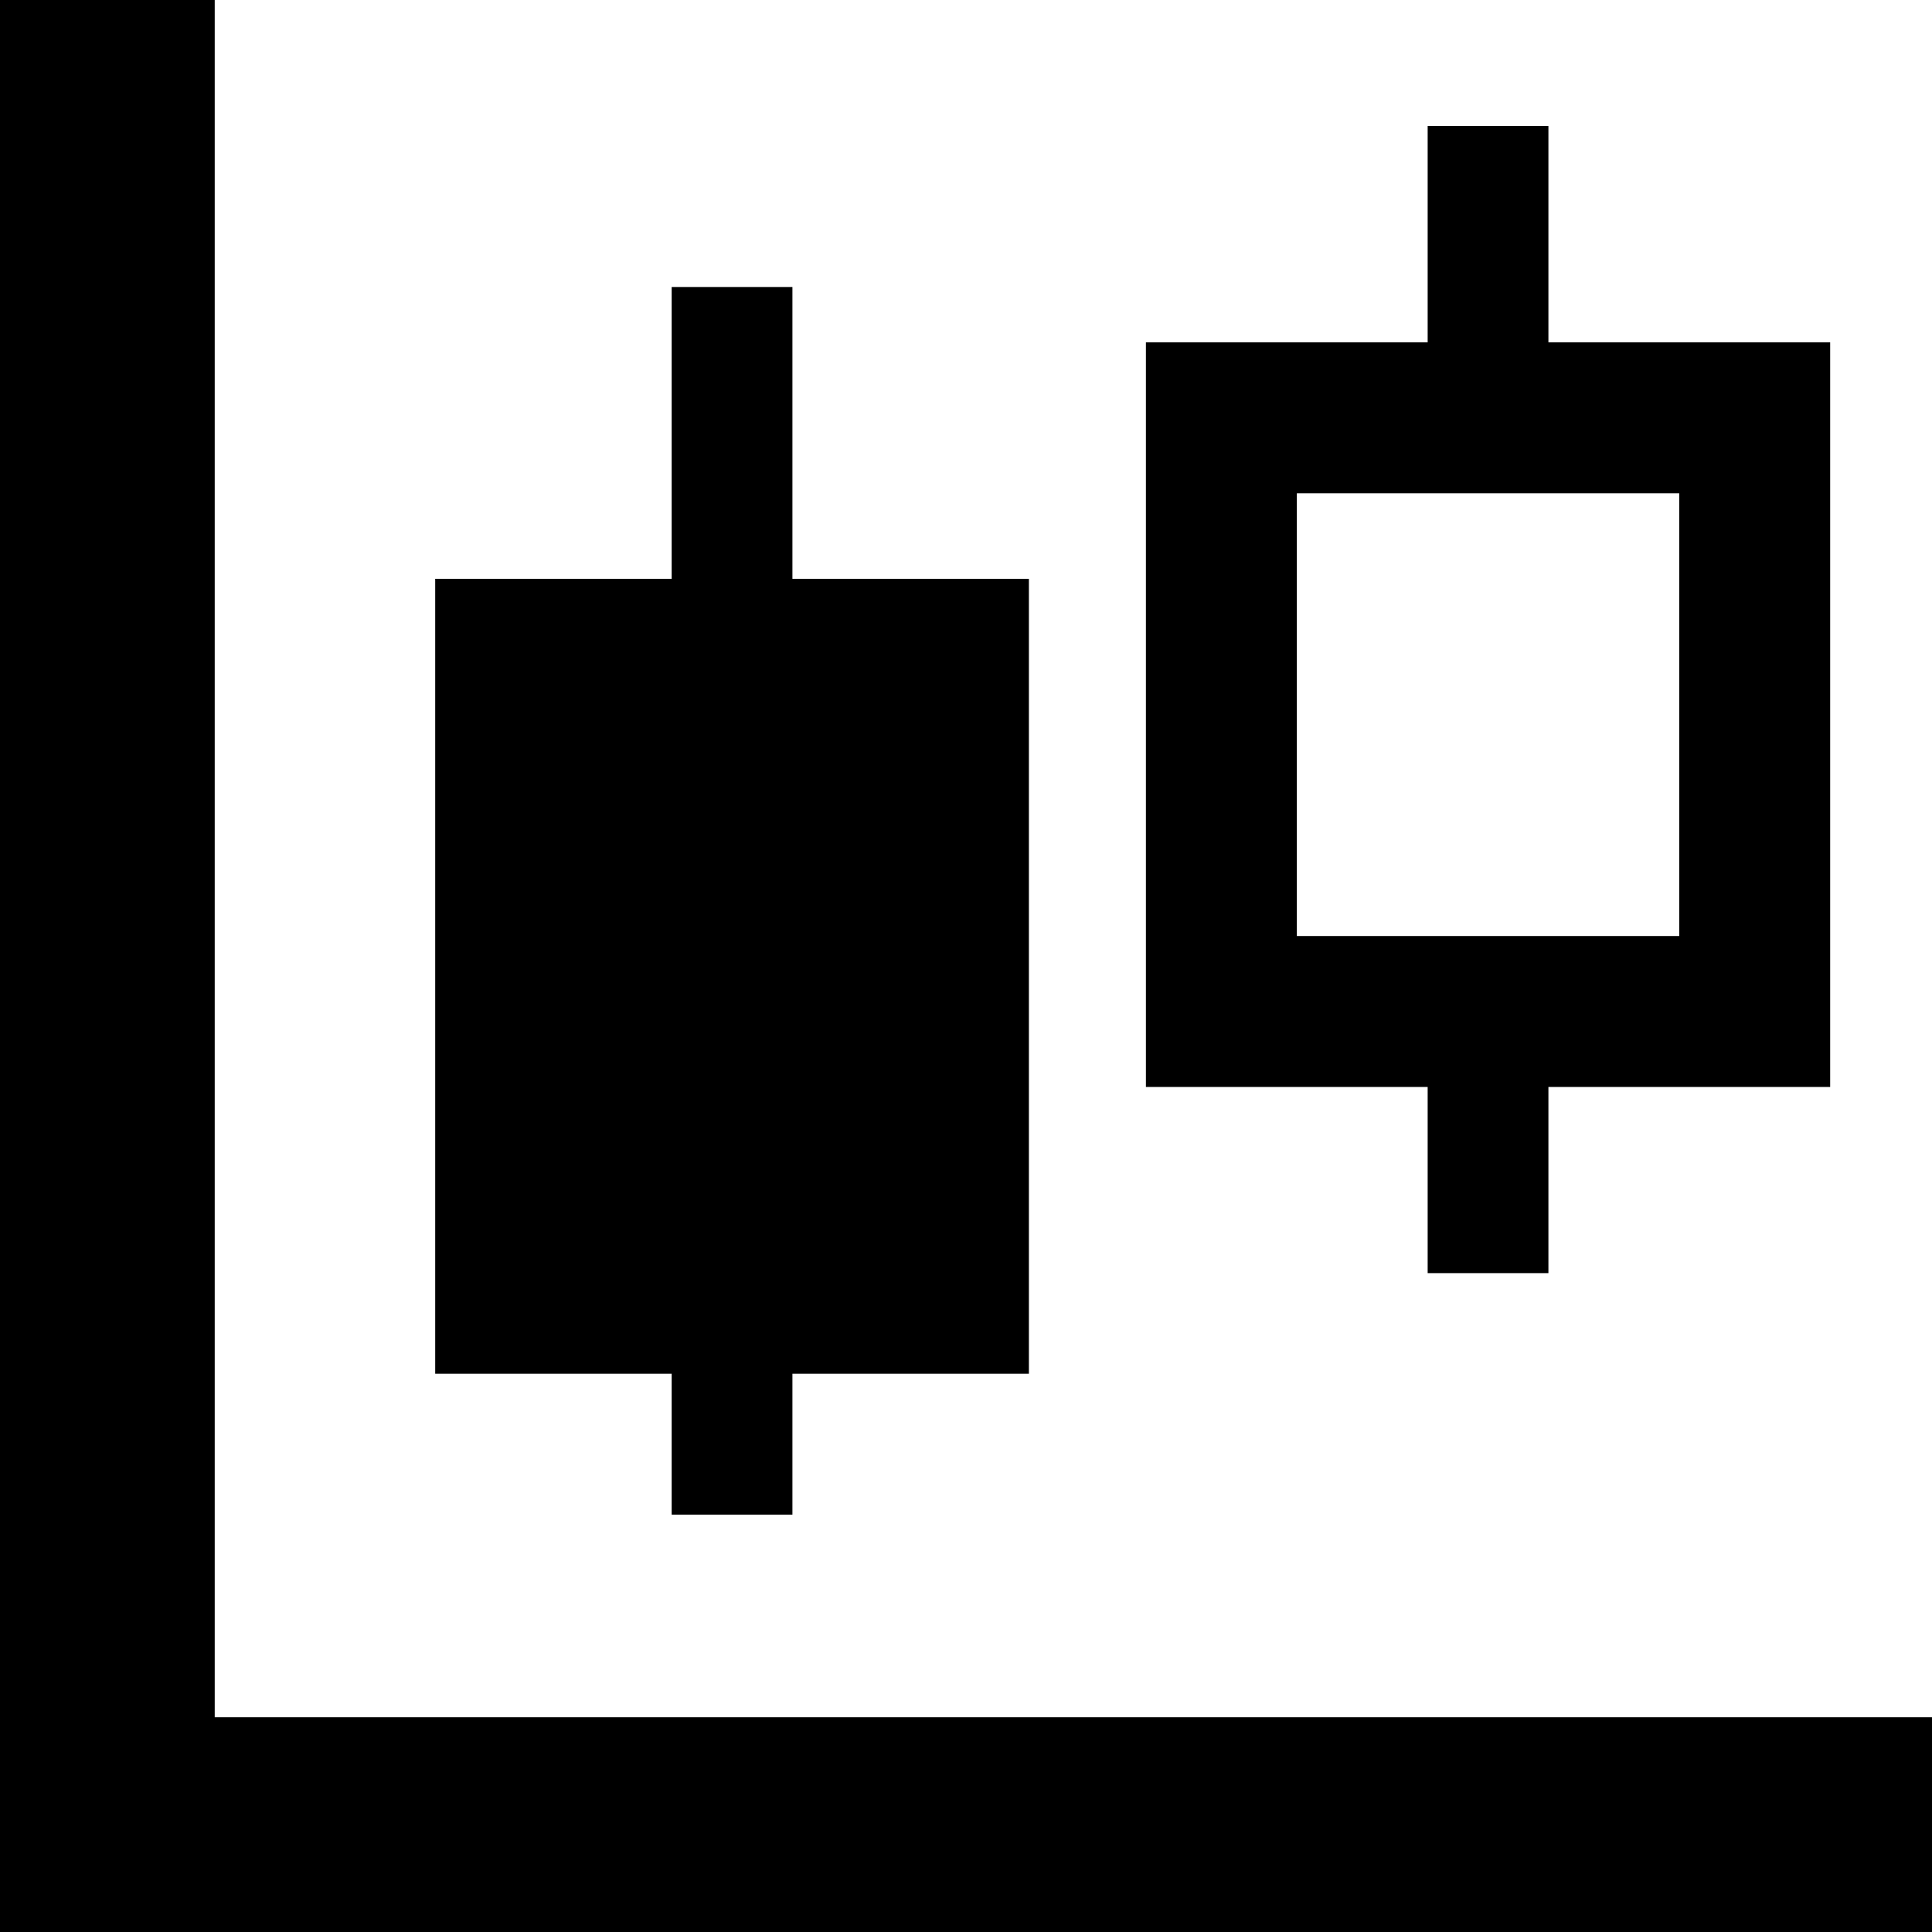
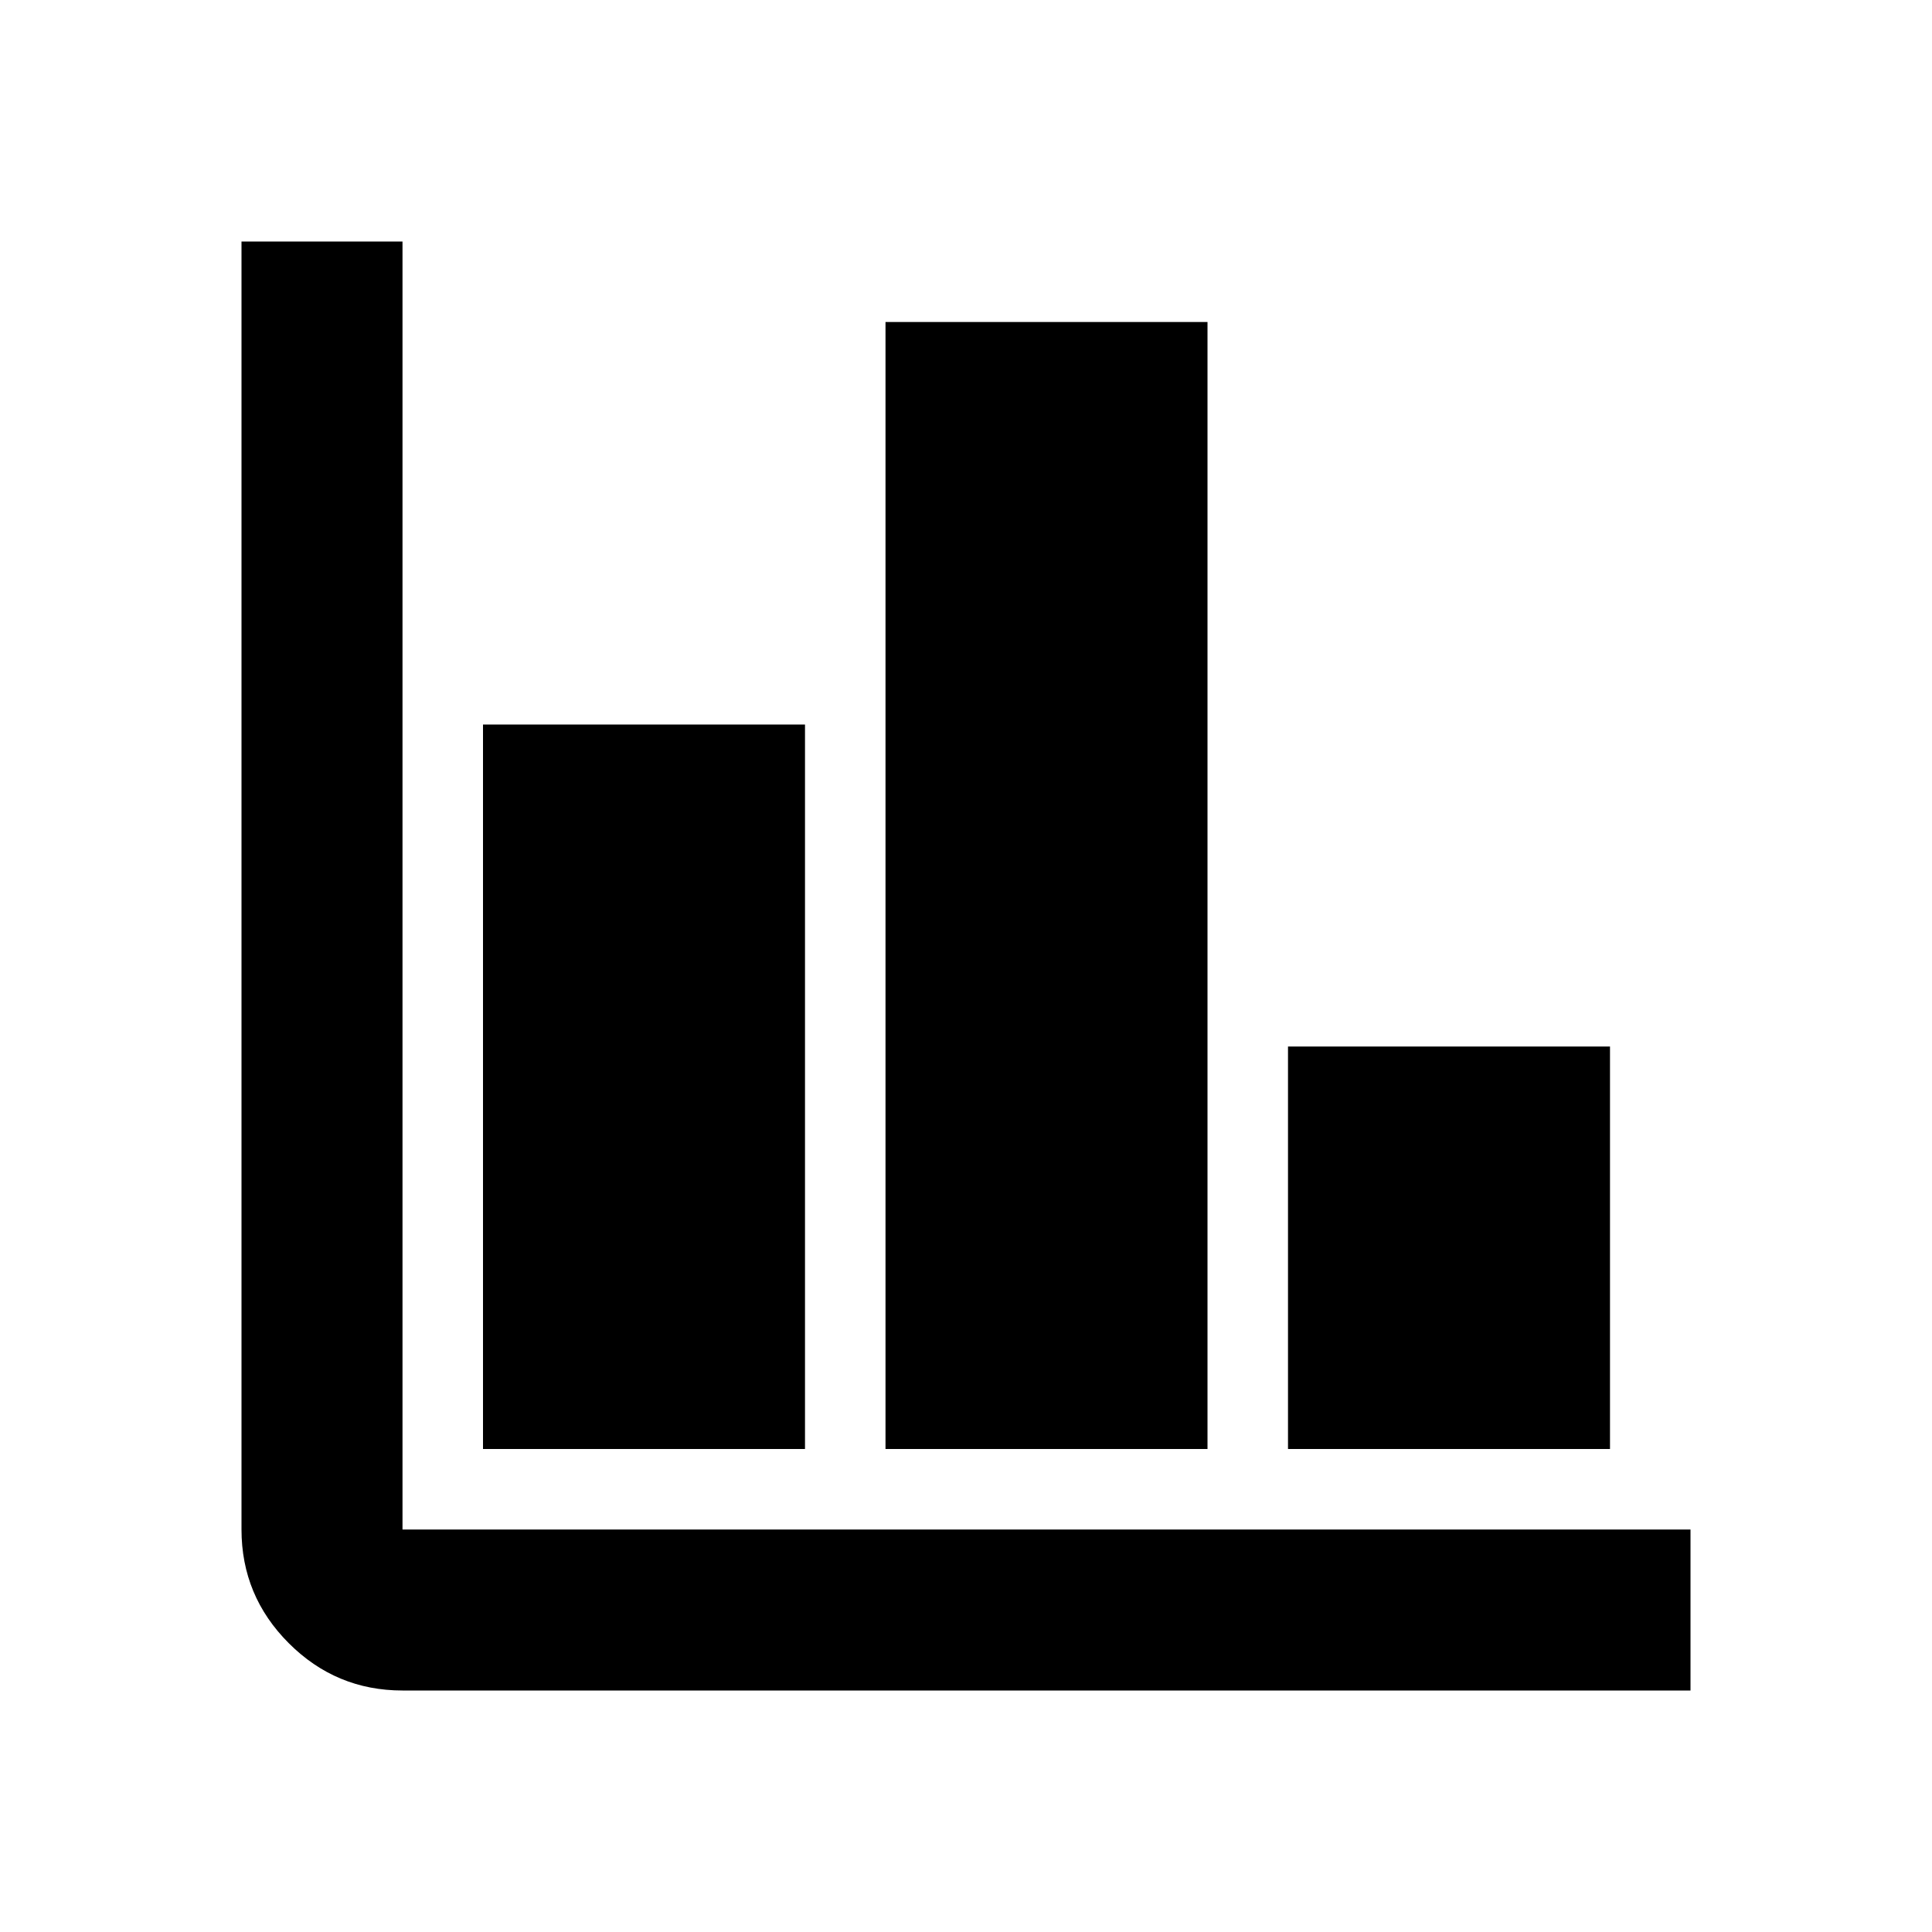
- <svg xmlns="http://www.w3.org/2000/svg" height="800px" width="800px" version="1.1" id="_x32_" viewBox="0 0 512 512" xml:space="preserve">
-   <style type="text/css">
- 	.st0{fill:#000000;}
- </style>
-   <g>
-     <polygon class="st0" points="495.426,455.094 56.902,455.094 56.902,16.57 56.902,0 0,0 0,16.57 0,455.094 0,495.422 0,512    16.574,512 56.902,512 495.426,512 512,512 512,455.094  " />
-     <polygon class="st0" points="178,401.391 210,401.391 210,364.058 272.668,364.058 272.668,153.391 210,153.391 210,76.058    178,76.058 178,153.391 115.334,153.391 115.334,364.058 178,364.058  " />
-     <path class="st0" d="M378.346,337.391h32v-49.332h74.668V90.726h-74.668V33.391h-32v57.336h-74.668v197.332h74.668V337.391z    M343.678,248.058V130.726h101.336v117.332H343.678z" />
-   </g>
+ <svg xmlns="http://www.w3.org/2000/svg" height="24px" viewBox="0 -960 960 960" width="24px" fill="#000000">
+   <path d="M200-120q-33 0-56.5-23.5T120-200v-640h80v640h640v80H200Zm40-120v-360h160v360H240Zm200 0v-560h160v560H440Zm200 0v-200h160v200H640Z" />
</svg>
